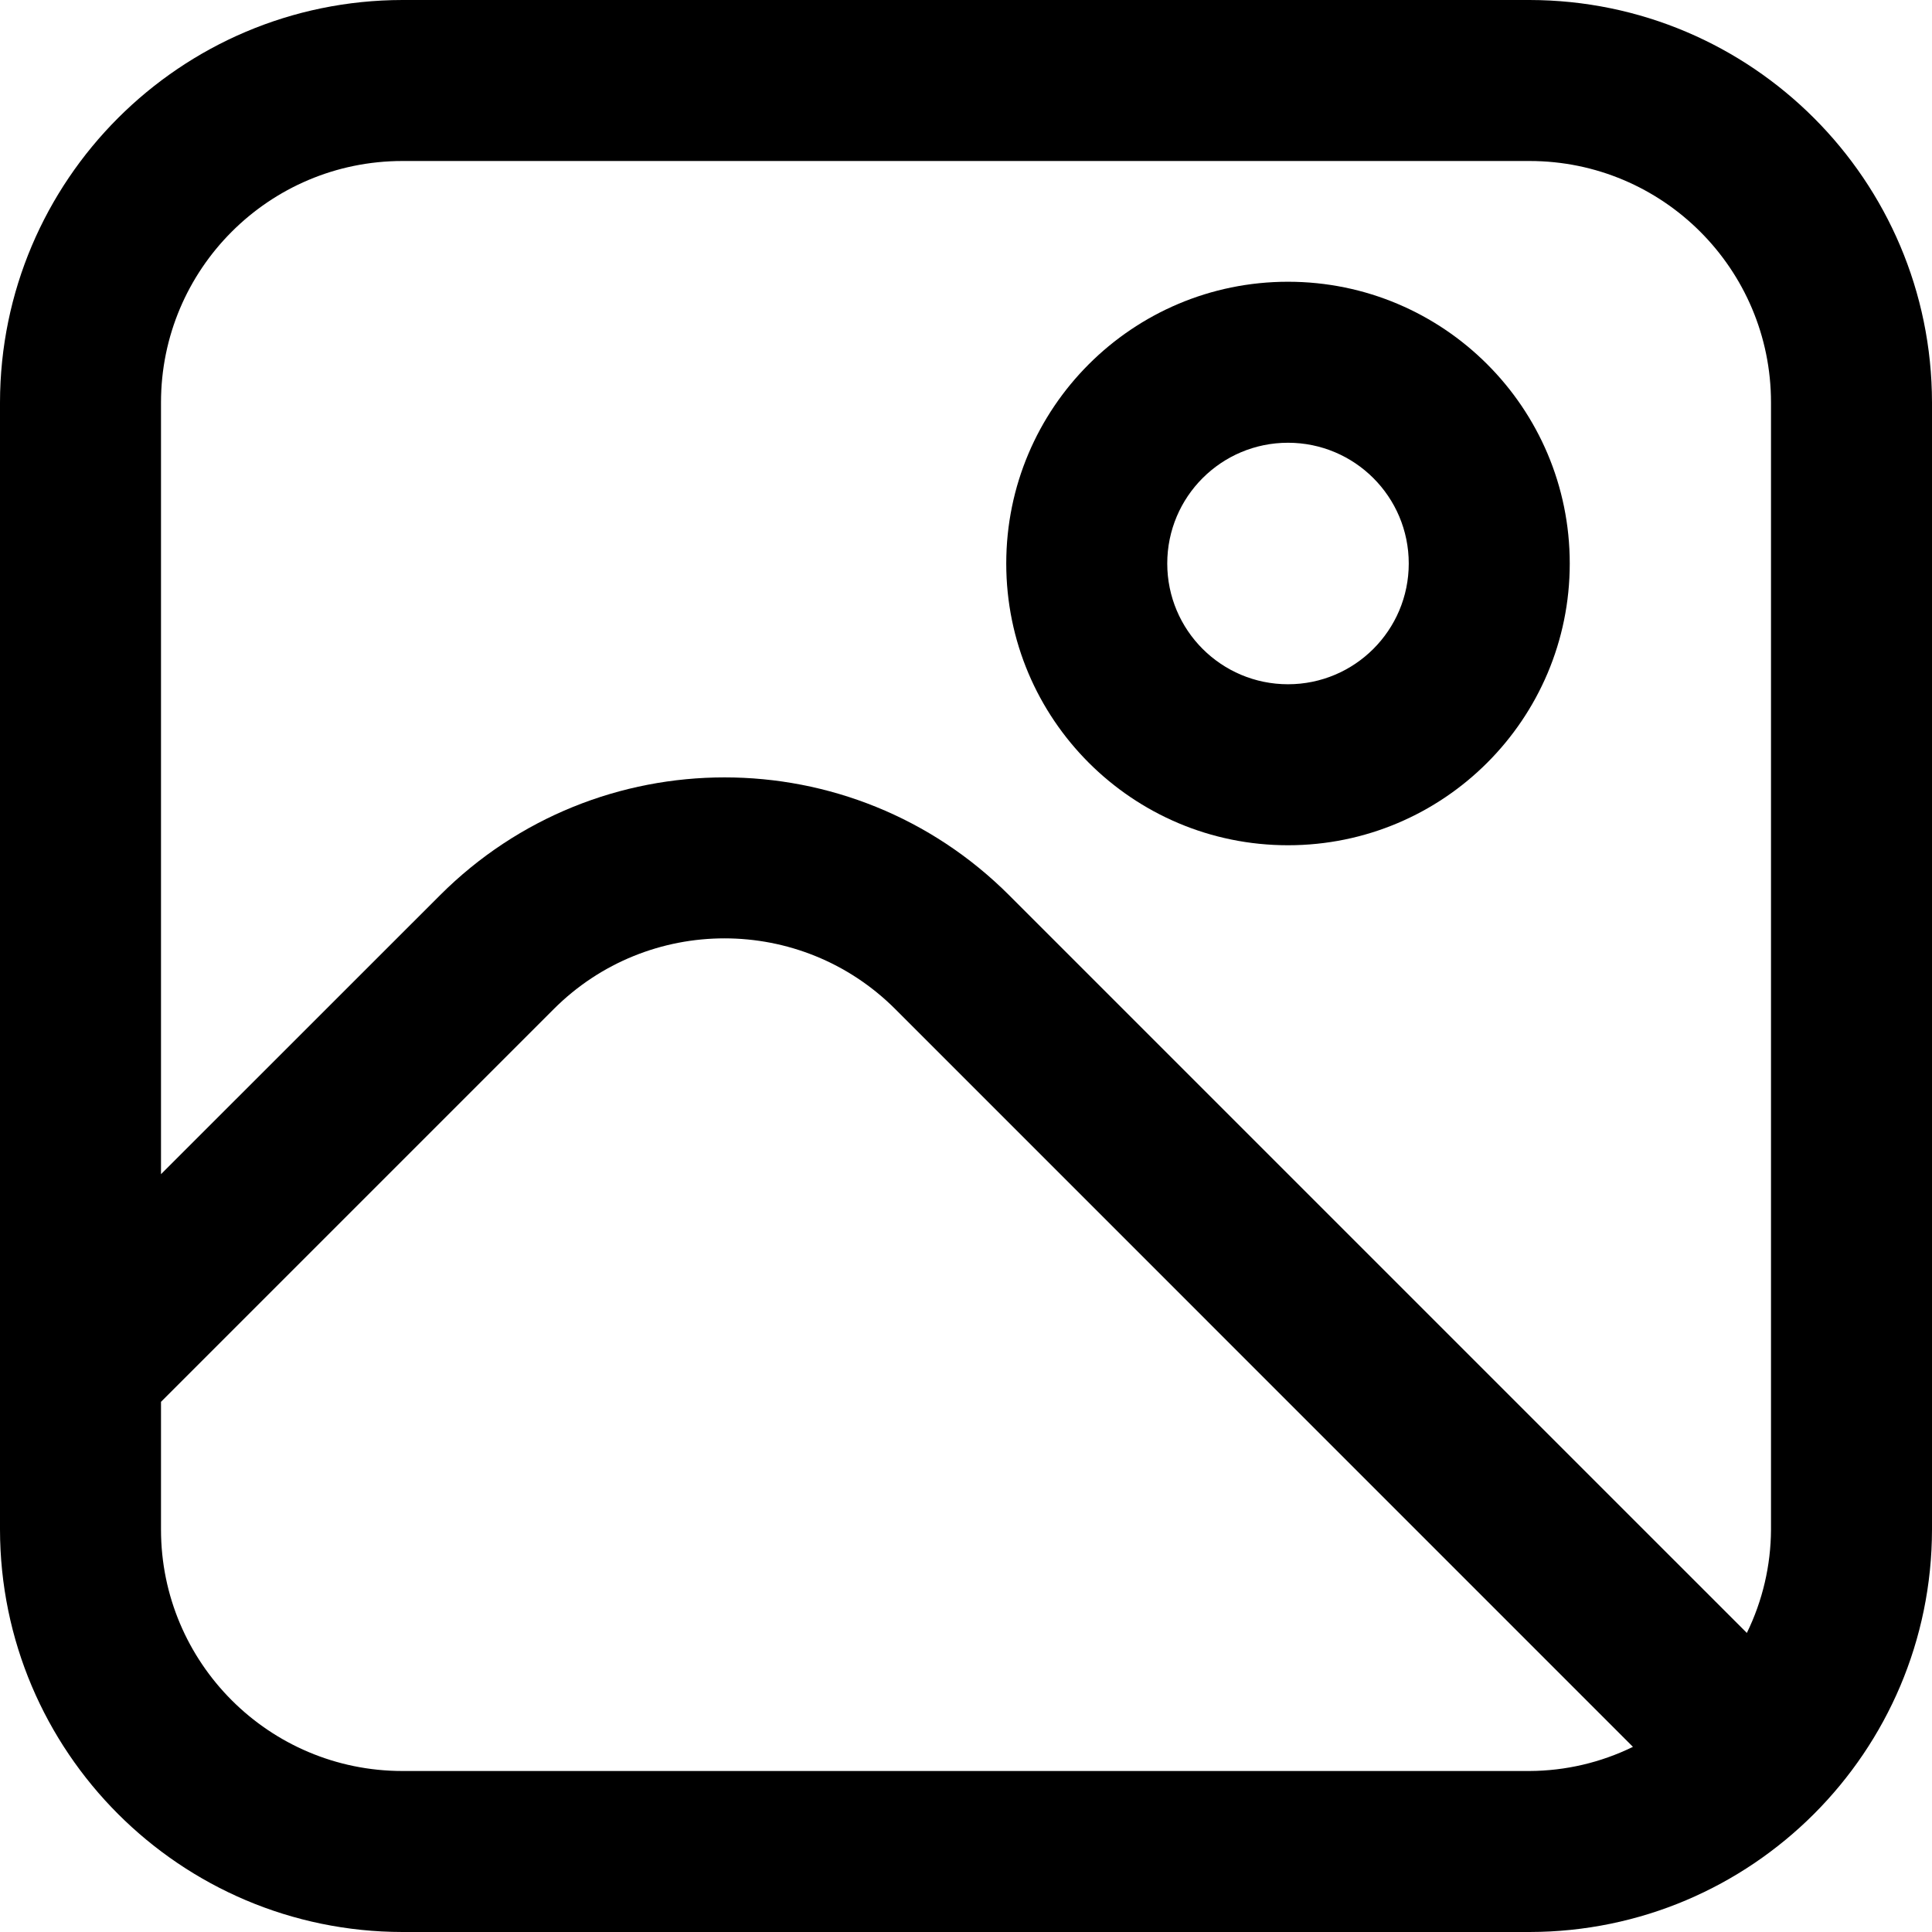
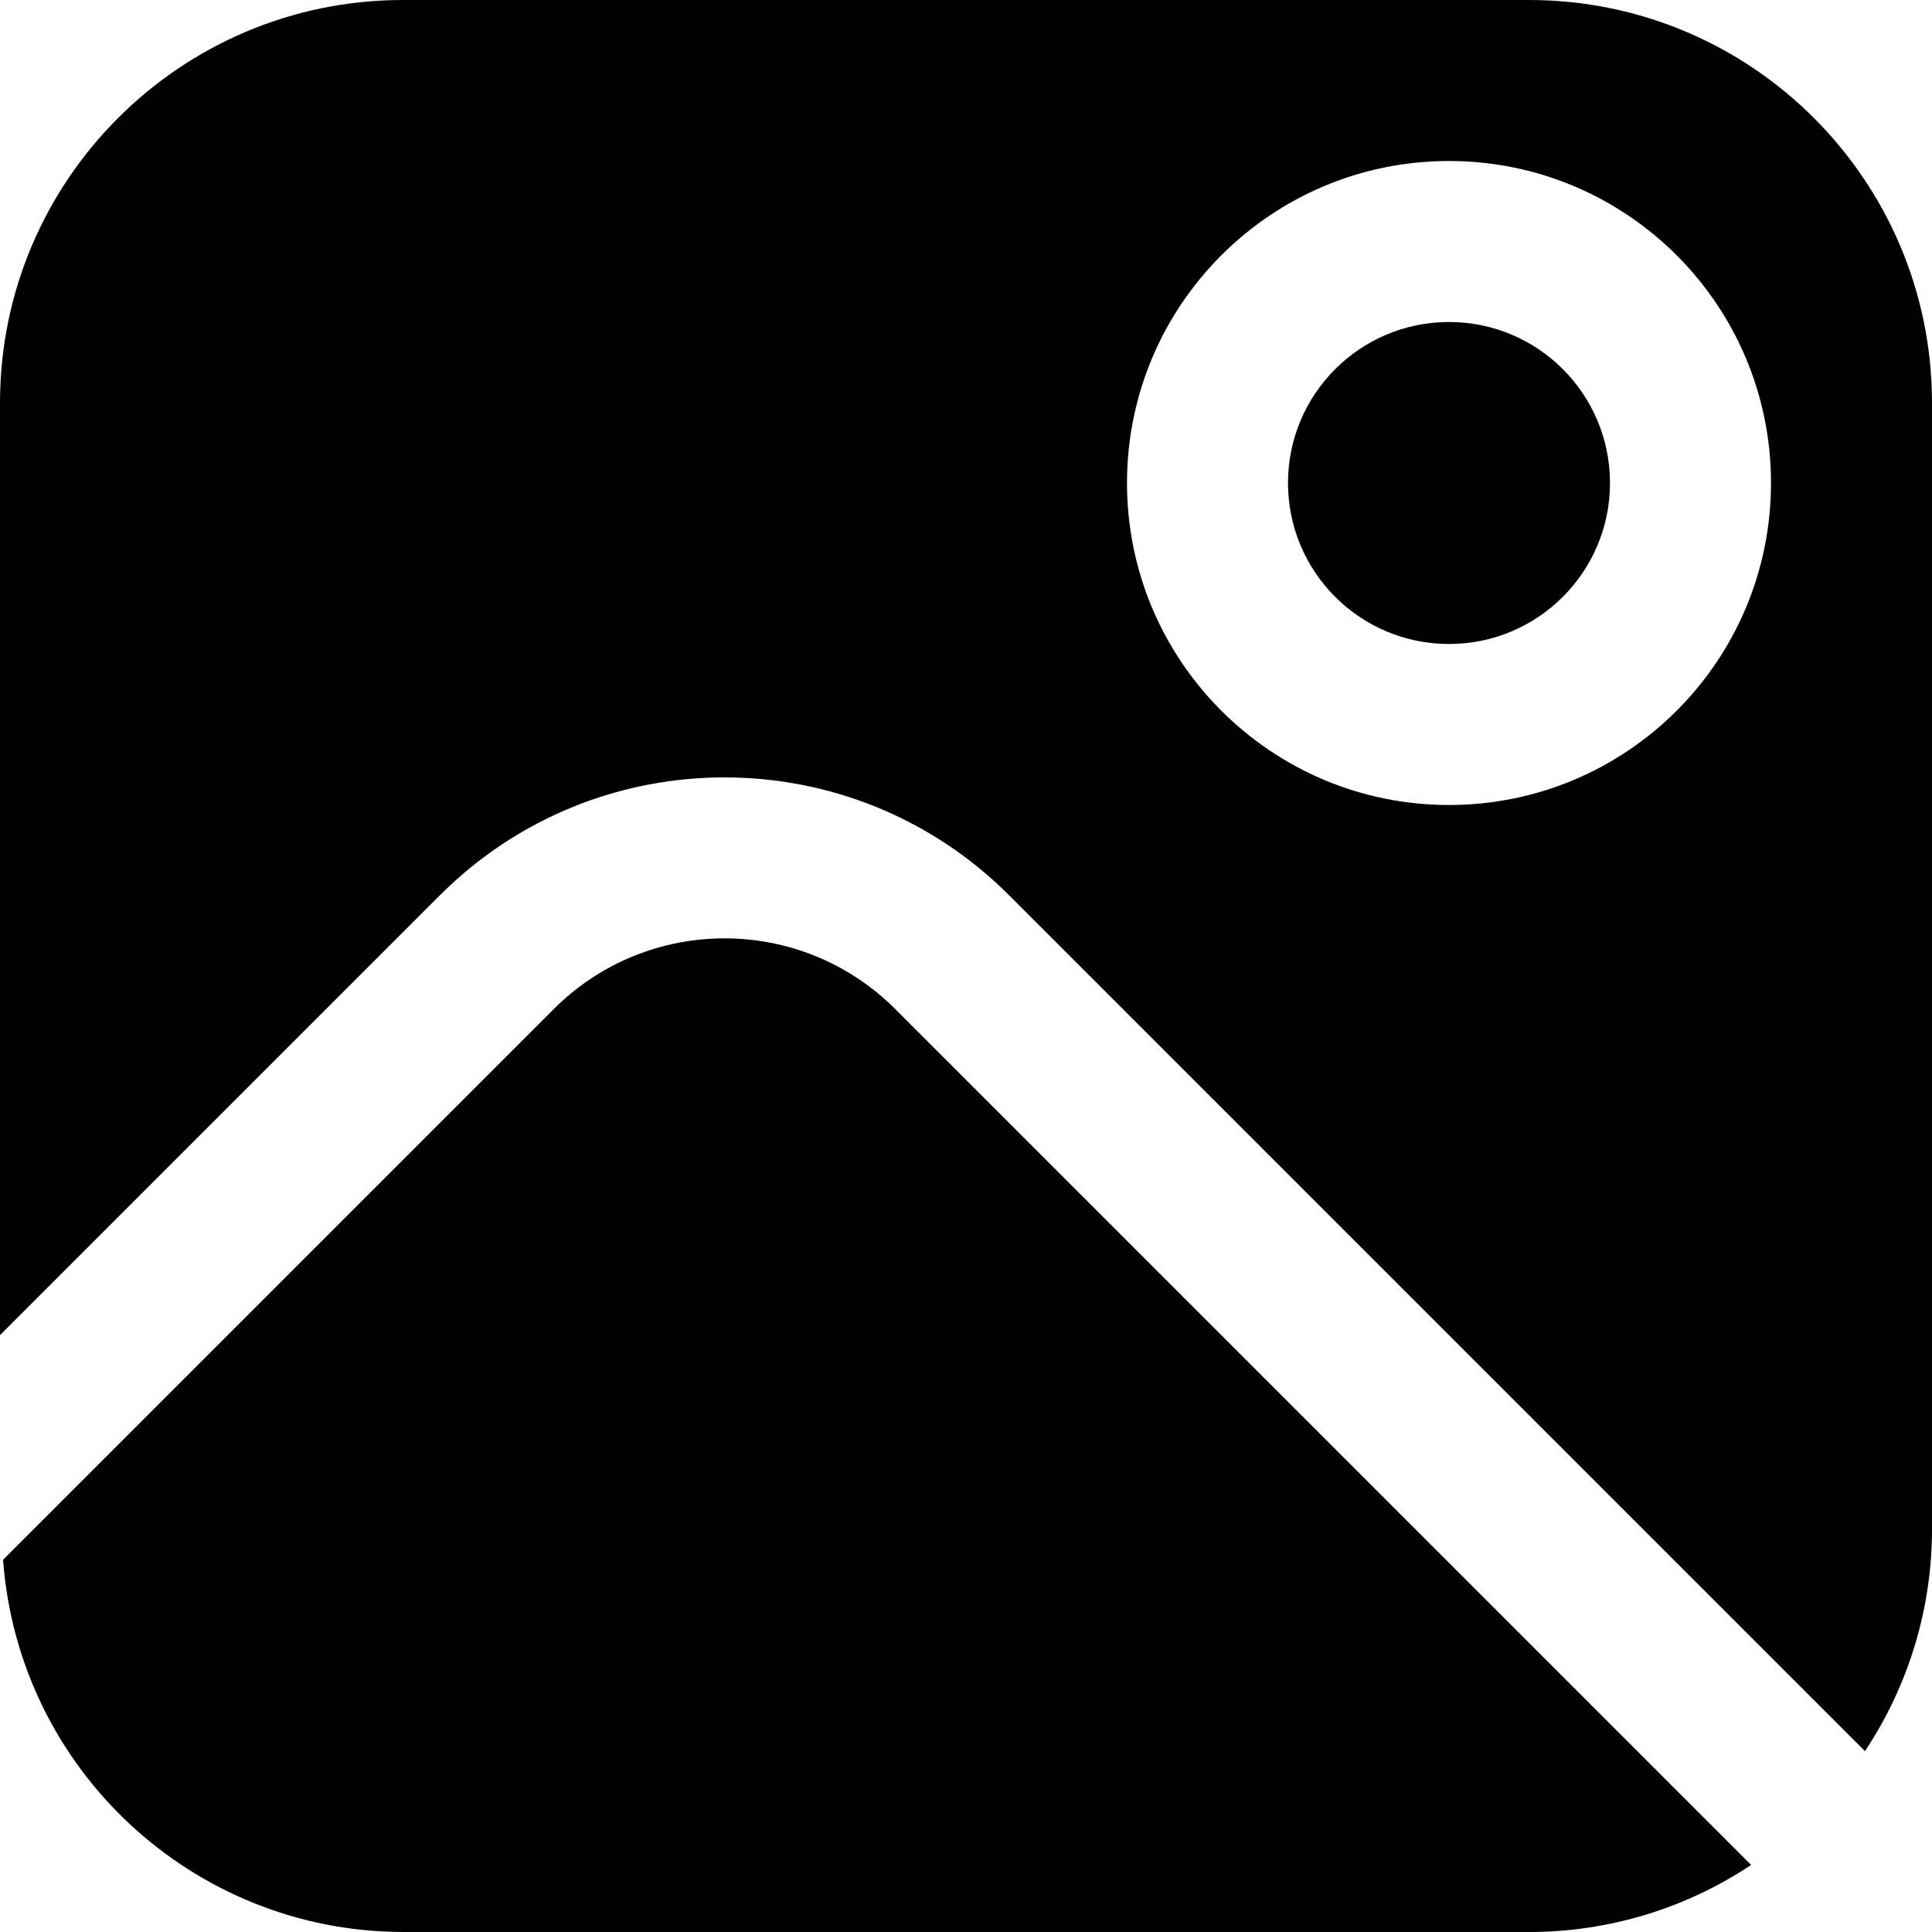
- <svg xmlns="http://www.w3.org/2000/svg" id="Outline" viewBox="0 0 24 24" width="512" height="512">
-   <path d="M19,0H5A5.006,5.006,0,0,0,0,5V19a5.006,5.006,0,0,0,5,5H19a5.006,5.006,0,0,0,5-5V5A5.006,5.006,0,0,0,19,0ZM5,2H19a3,3,0,0,1,3,3V19a2.951,2.951,0,0,1-.3,1.285l-9.163-9.163a5,5,0,0,0-7.072,0L2,14.586V5A3,3,0,0,1,5,2ZM5,22a3,3,0,0,1-3-3V17.414l4.878-4.878a3,3,0,0,1,4.244,0L20.285,21.7A2.951,2.951,0,0,1,19,22Z" />
-   <path d="M16,10.5A3.5,3.5,0,1,0,12.5,7,3.5,3.5,0,0,0,16,10.5Zm0-5A1.5,1.5,0,1,1,14.5,7,1.5,1.5,0,0,1,16,5.5Z" />
+ <svg xmlns="http://www.w3.org/2000/svg" id="Filled" viewBox="0 0 24 24" width="512" height="512">
+   <path d="M11.122,12.536a3,3,0,0,0-4.244,0l-6.84,6.84A4.991,4.991,0,0,0,5,24H19a4.969,4.969,0,0,0,2.753-.833Z" />
+   <circle cx="18" cy="6" r="2" />
+   <path d="M19,0H5A5.006,5.006,0,0,0,0,5V16.586l5.464-5.464a5,5,0,0,1,7.072,0L23.167,21.753A4.969,4.969,0,0,0,24,19V5A5.006,5.006,0,0,0,19,0ZM18,10a4,4,0,1,1,4-4A4,4,0,0,1,18,10Z" />
</svg>
